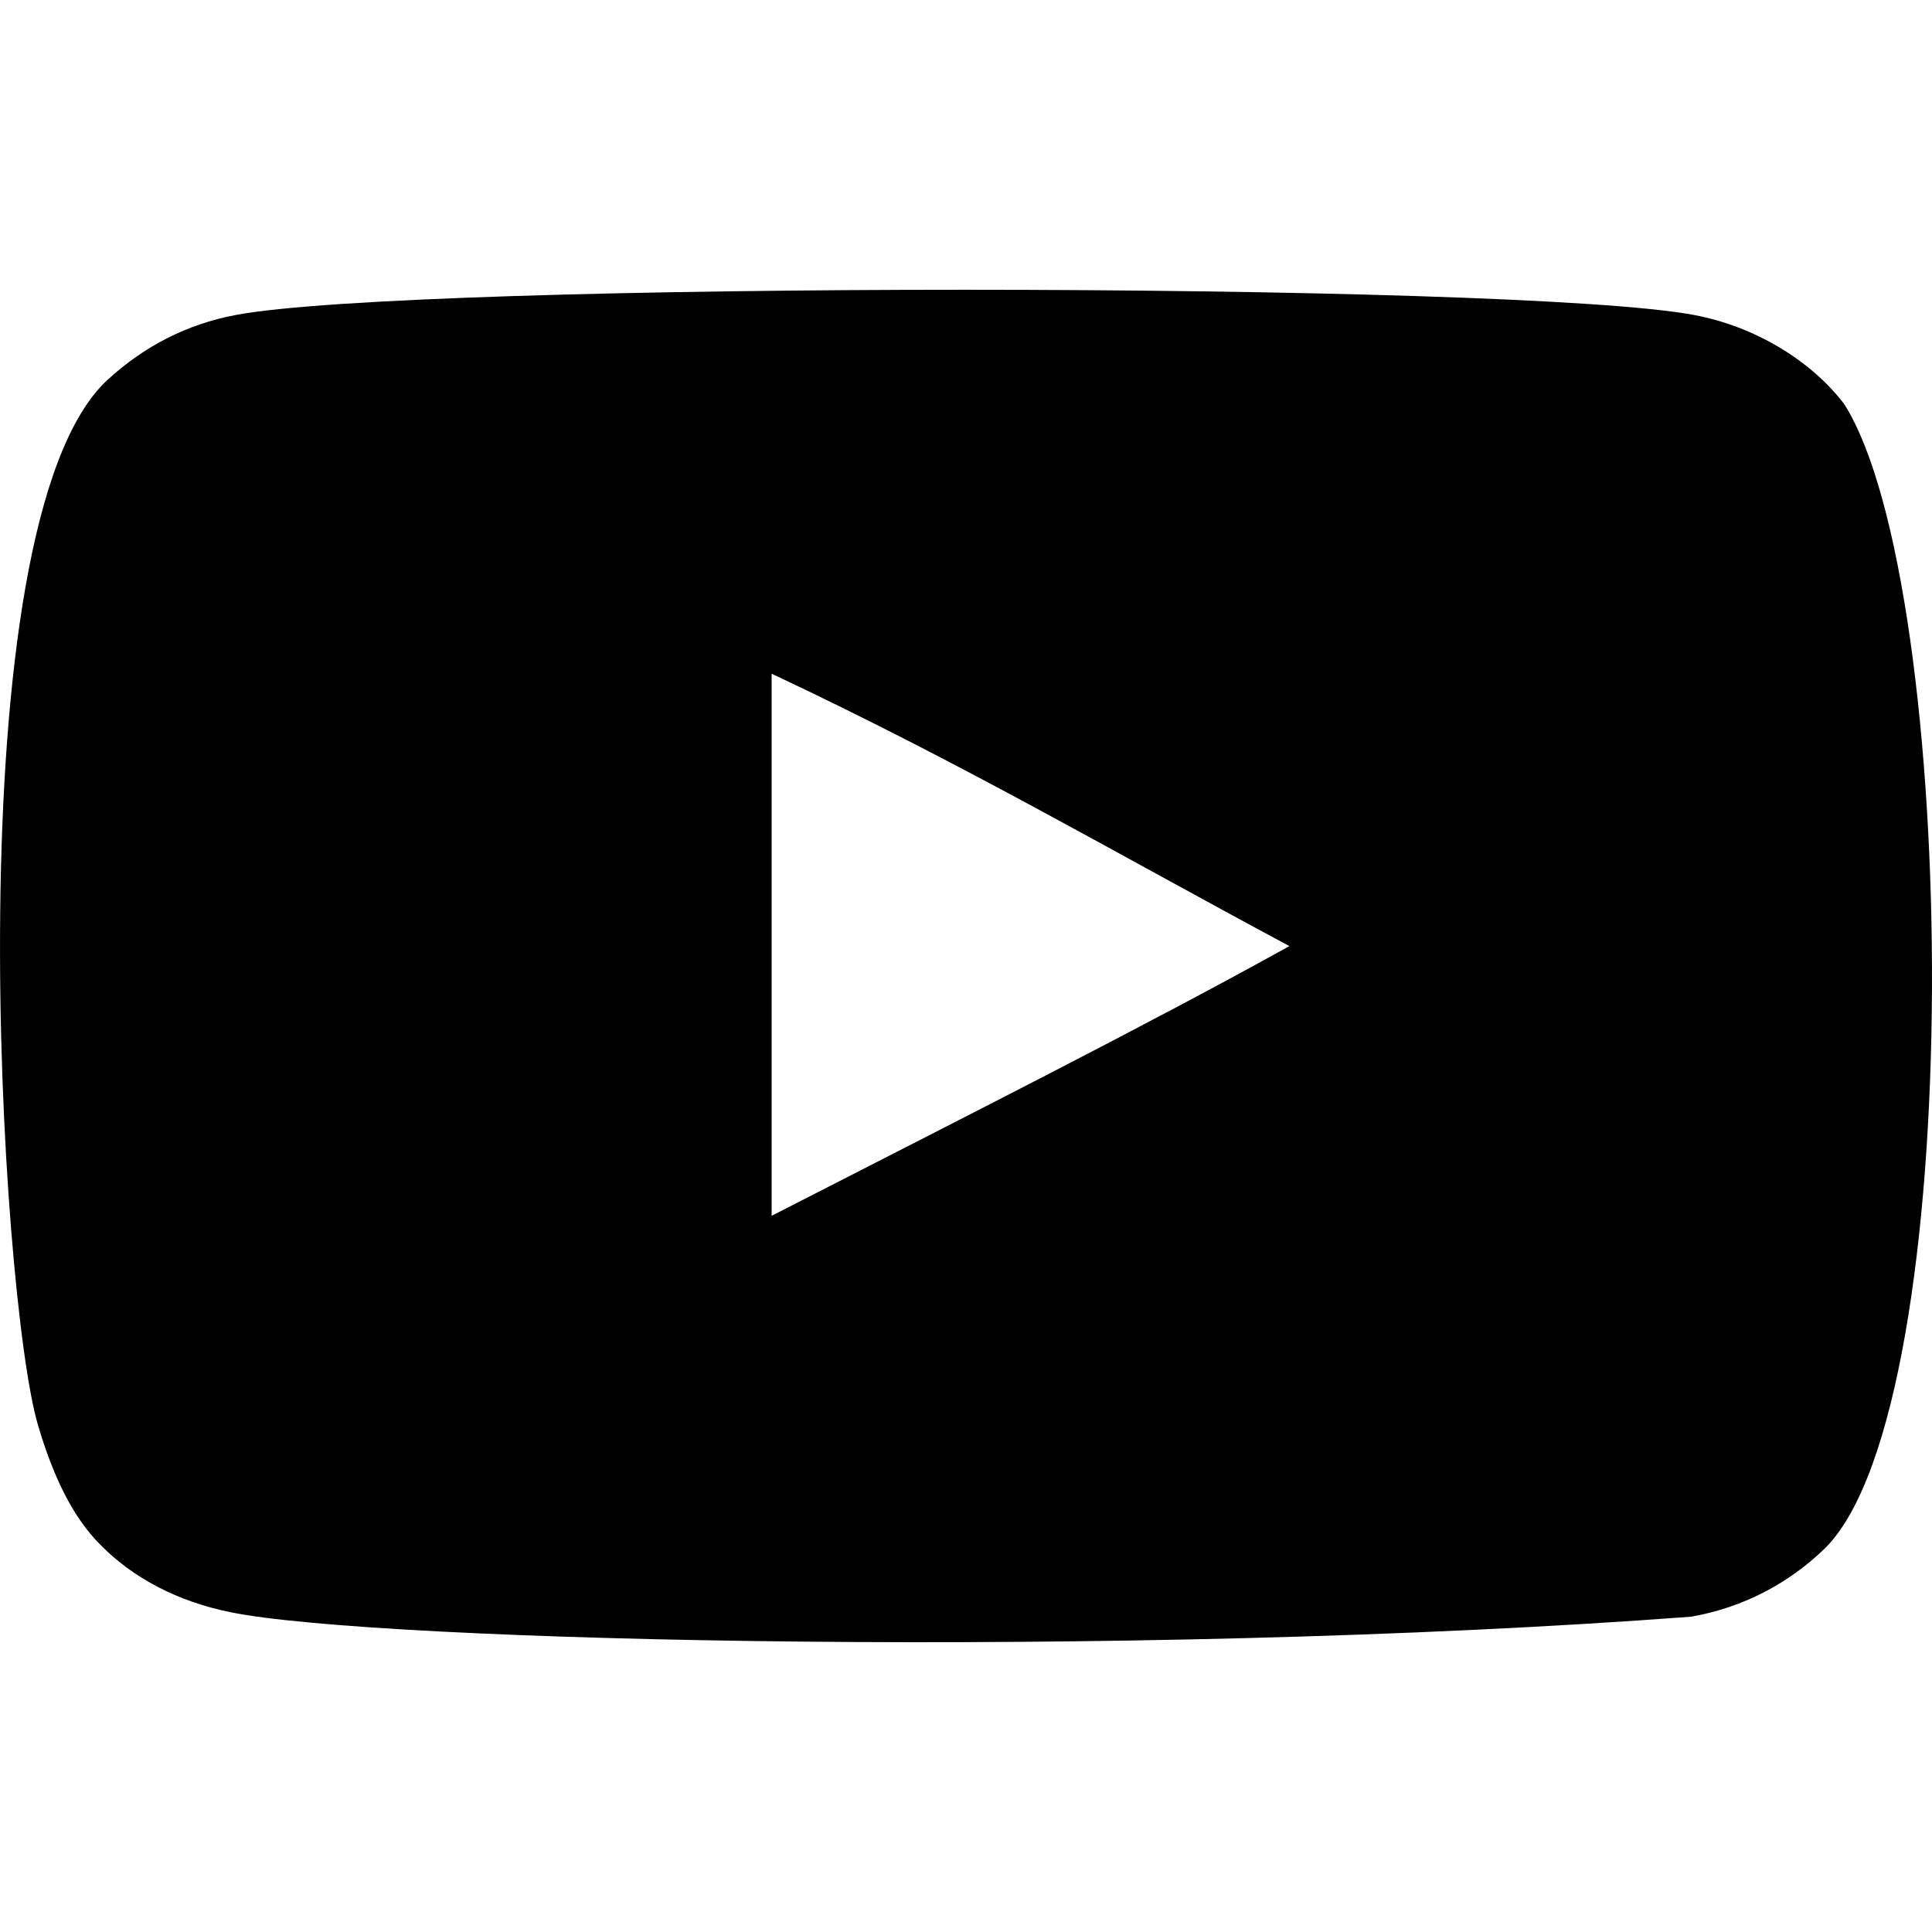
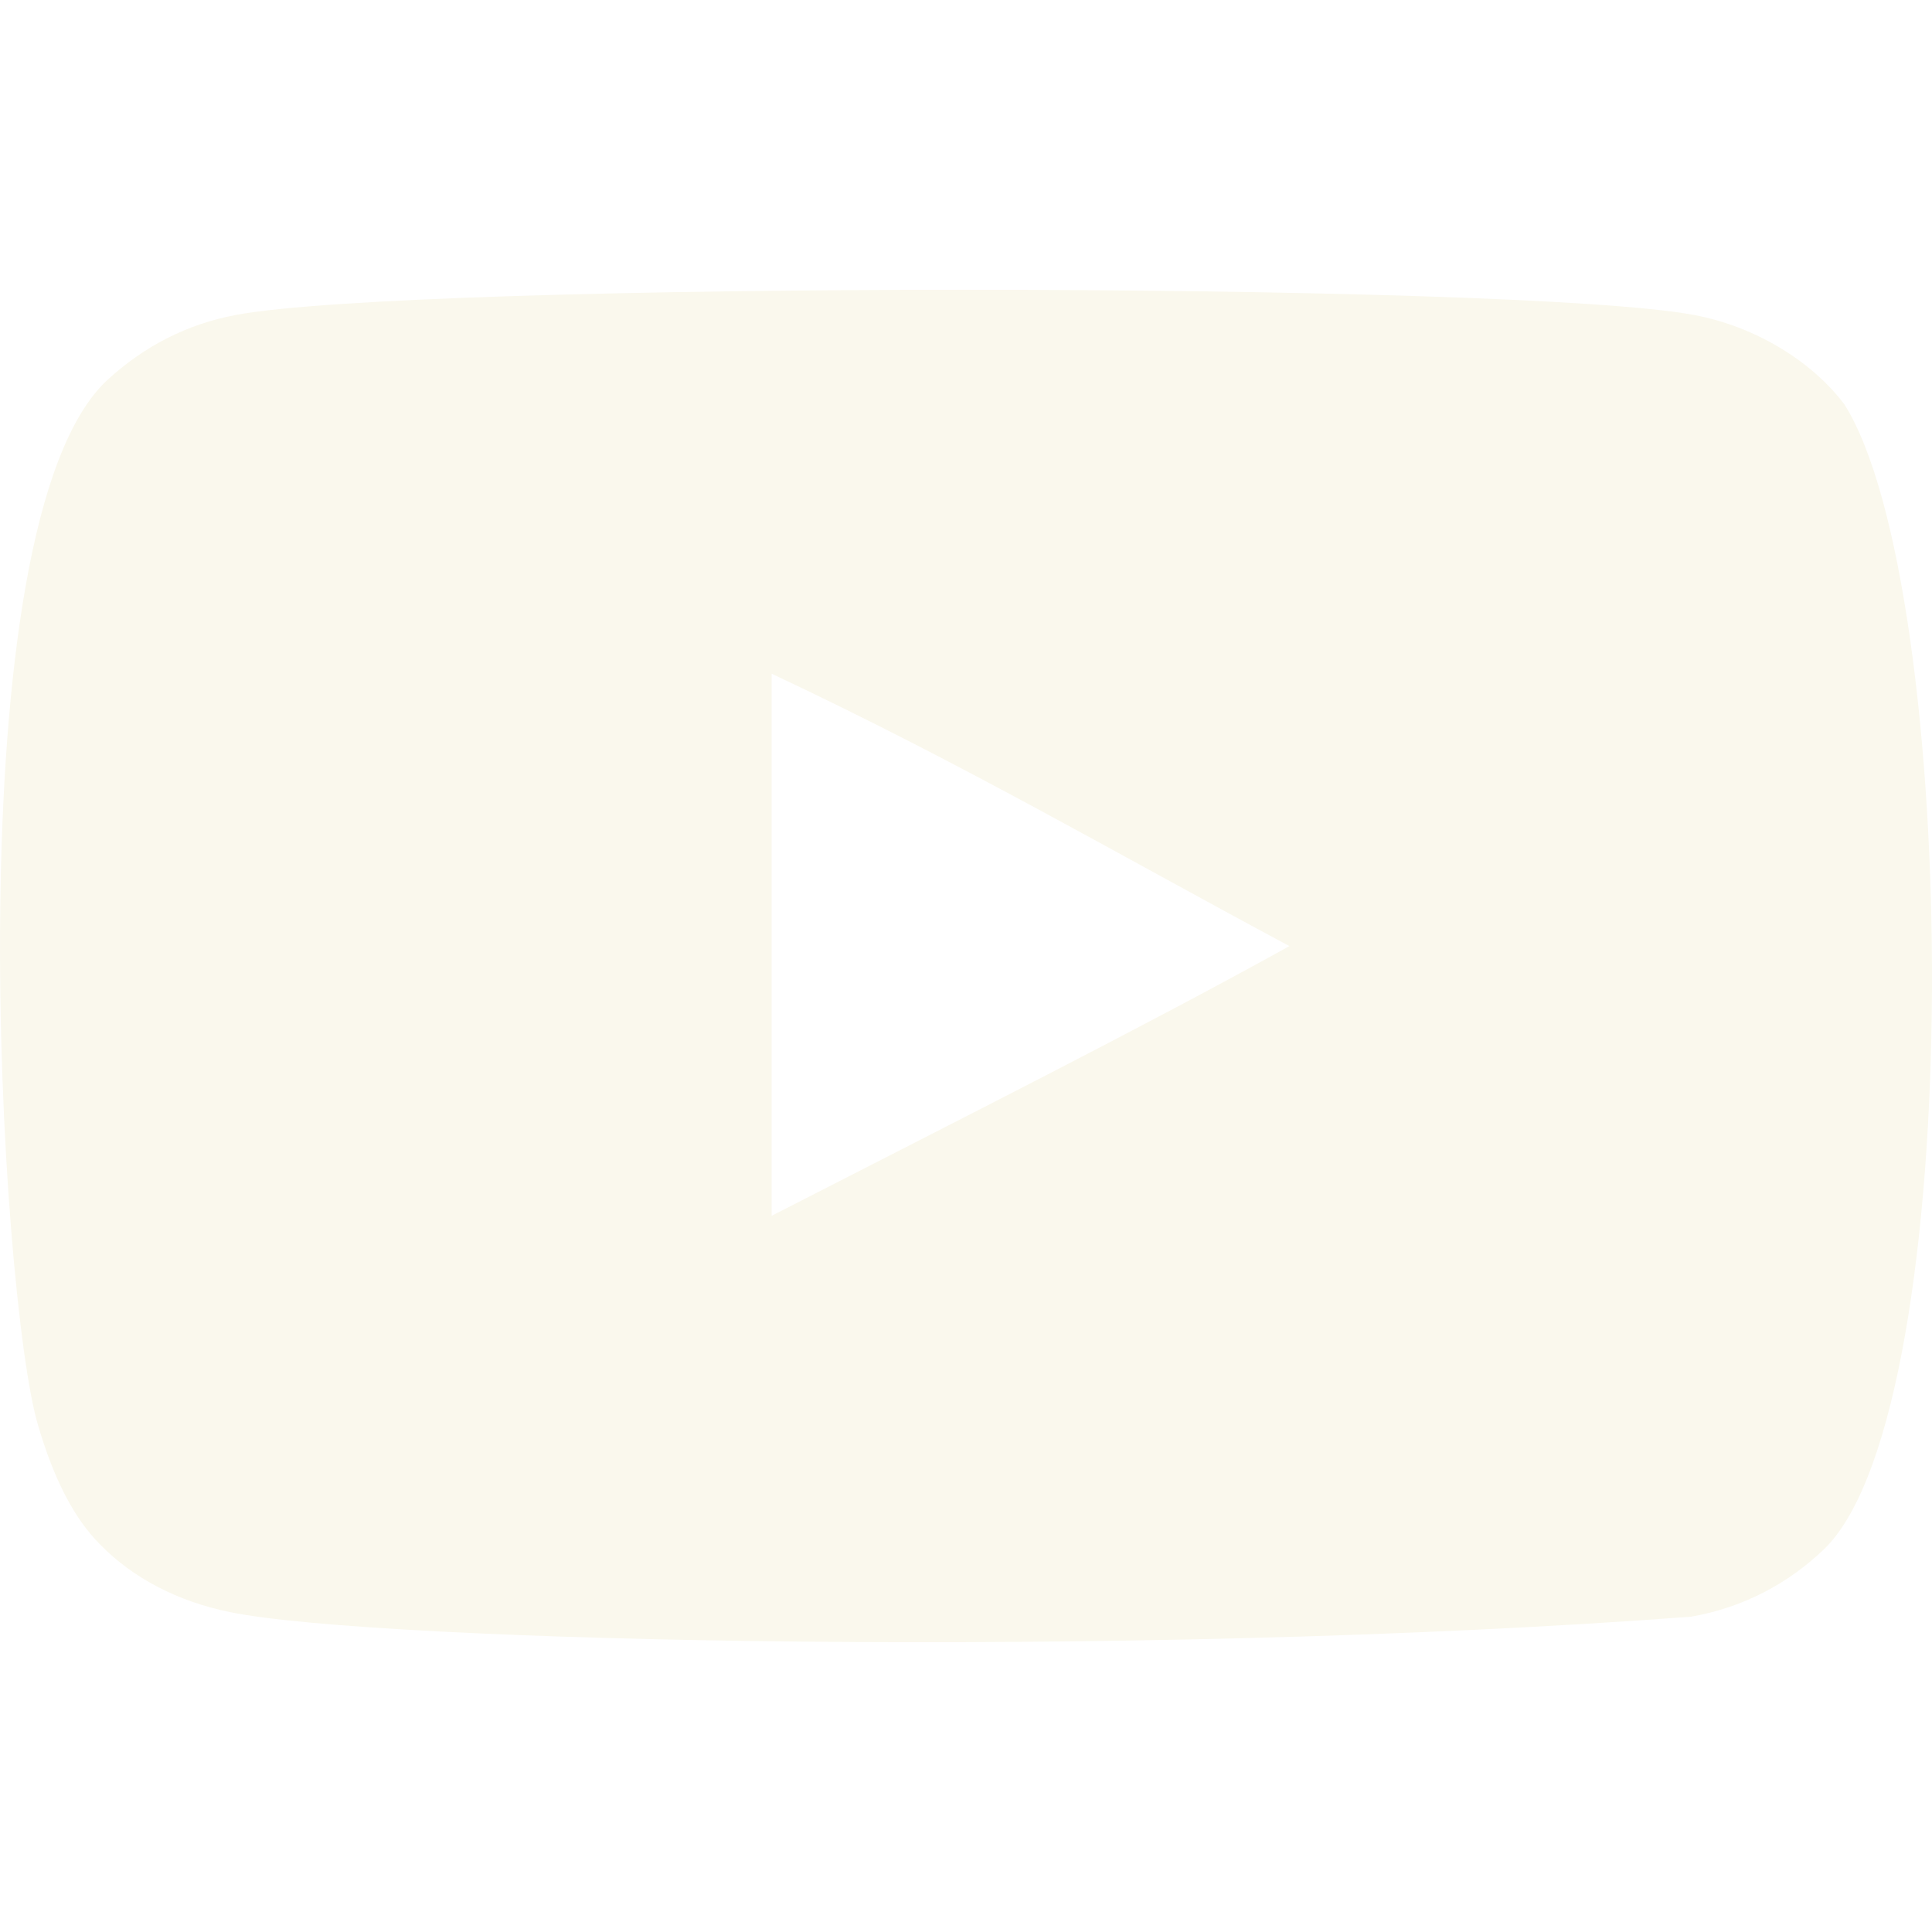
<svg xmlns="http://www.w3.org/2000/svg" width="800px" height="800px" viewBox="0 -3 20 20" version="1.1">
  <defs>

</defs>
  <g id="Page-1" stroke="none" stroke-width="1" fill="none" fill-rule="evenodd">
-     <g id="Dribbble-Light-Preview" transform="translate(-300, -7442)" fill="#000000">
+     <g id="Dribbble-Light-Preview" transform="translate(-300, -7442)" fill="#FAF8ED">
      <g id="icons" transform="translate(56, 160)">
        <path d="M251.988,7291.586 L251.988,7285.974 C253.981,7286.912 255.524,7287.817 257.348,7288.794 C255.843,7289.628 253.981,7290.565 251.988,7291.586 M263.091,7283.183 C262.747,7282.73 262.162,7282.378 261.538,7282.261 C259.705,7281.913 248.271,7281.912 246.439,7282.261 C245.939,7282.355 245.494,7282.582 245.111,7282.934 C243.5,7284.429 244.005,7292.452 244.393,7293.751 C244.557,7294.313 244.768,7294.719 245.034,7294.986 C245.376,7295.338 245.845,7295.58 246.384,7295.689 C247.893,7296.001 255.668,7296.175 261.506,7295.736 C262.044,7295.642 262.52,7295.391 262.896,7295.024 C264.386,7293.535 264.284,7285.062 263.091,7283.183" id="youtube-[#168]">

</path>
      </g>
    </g>
  </g>
</svg>
